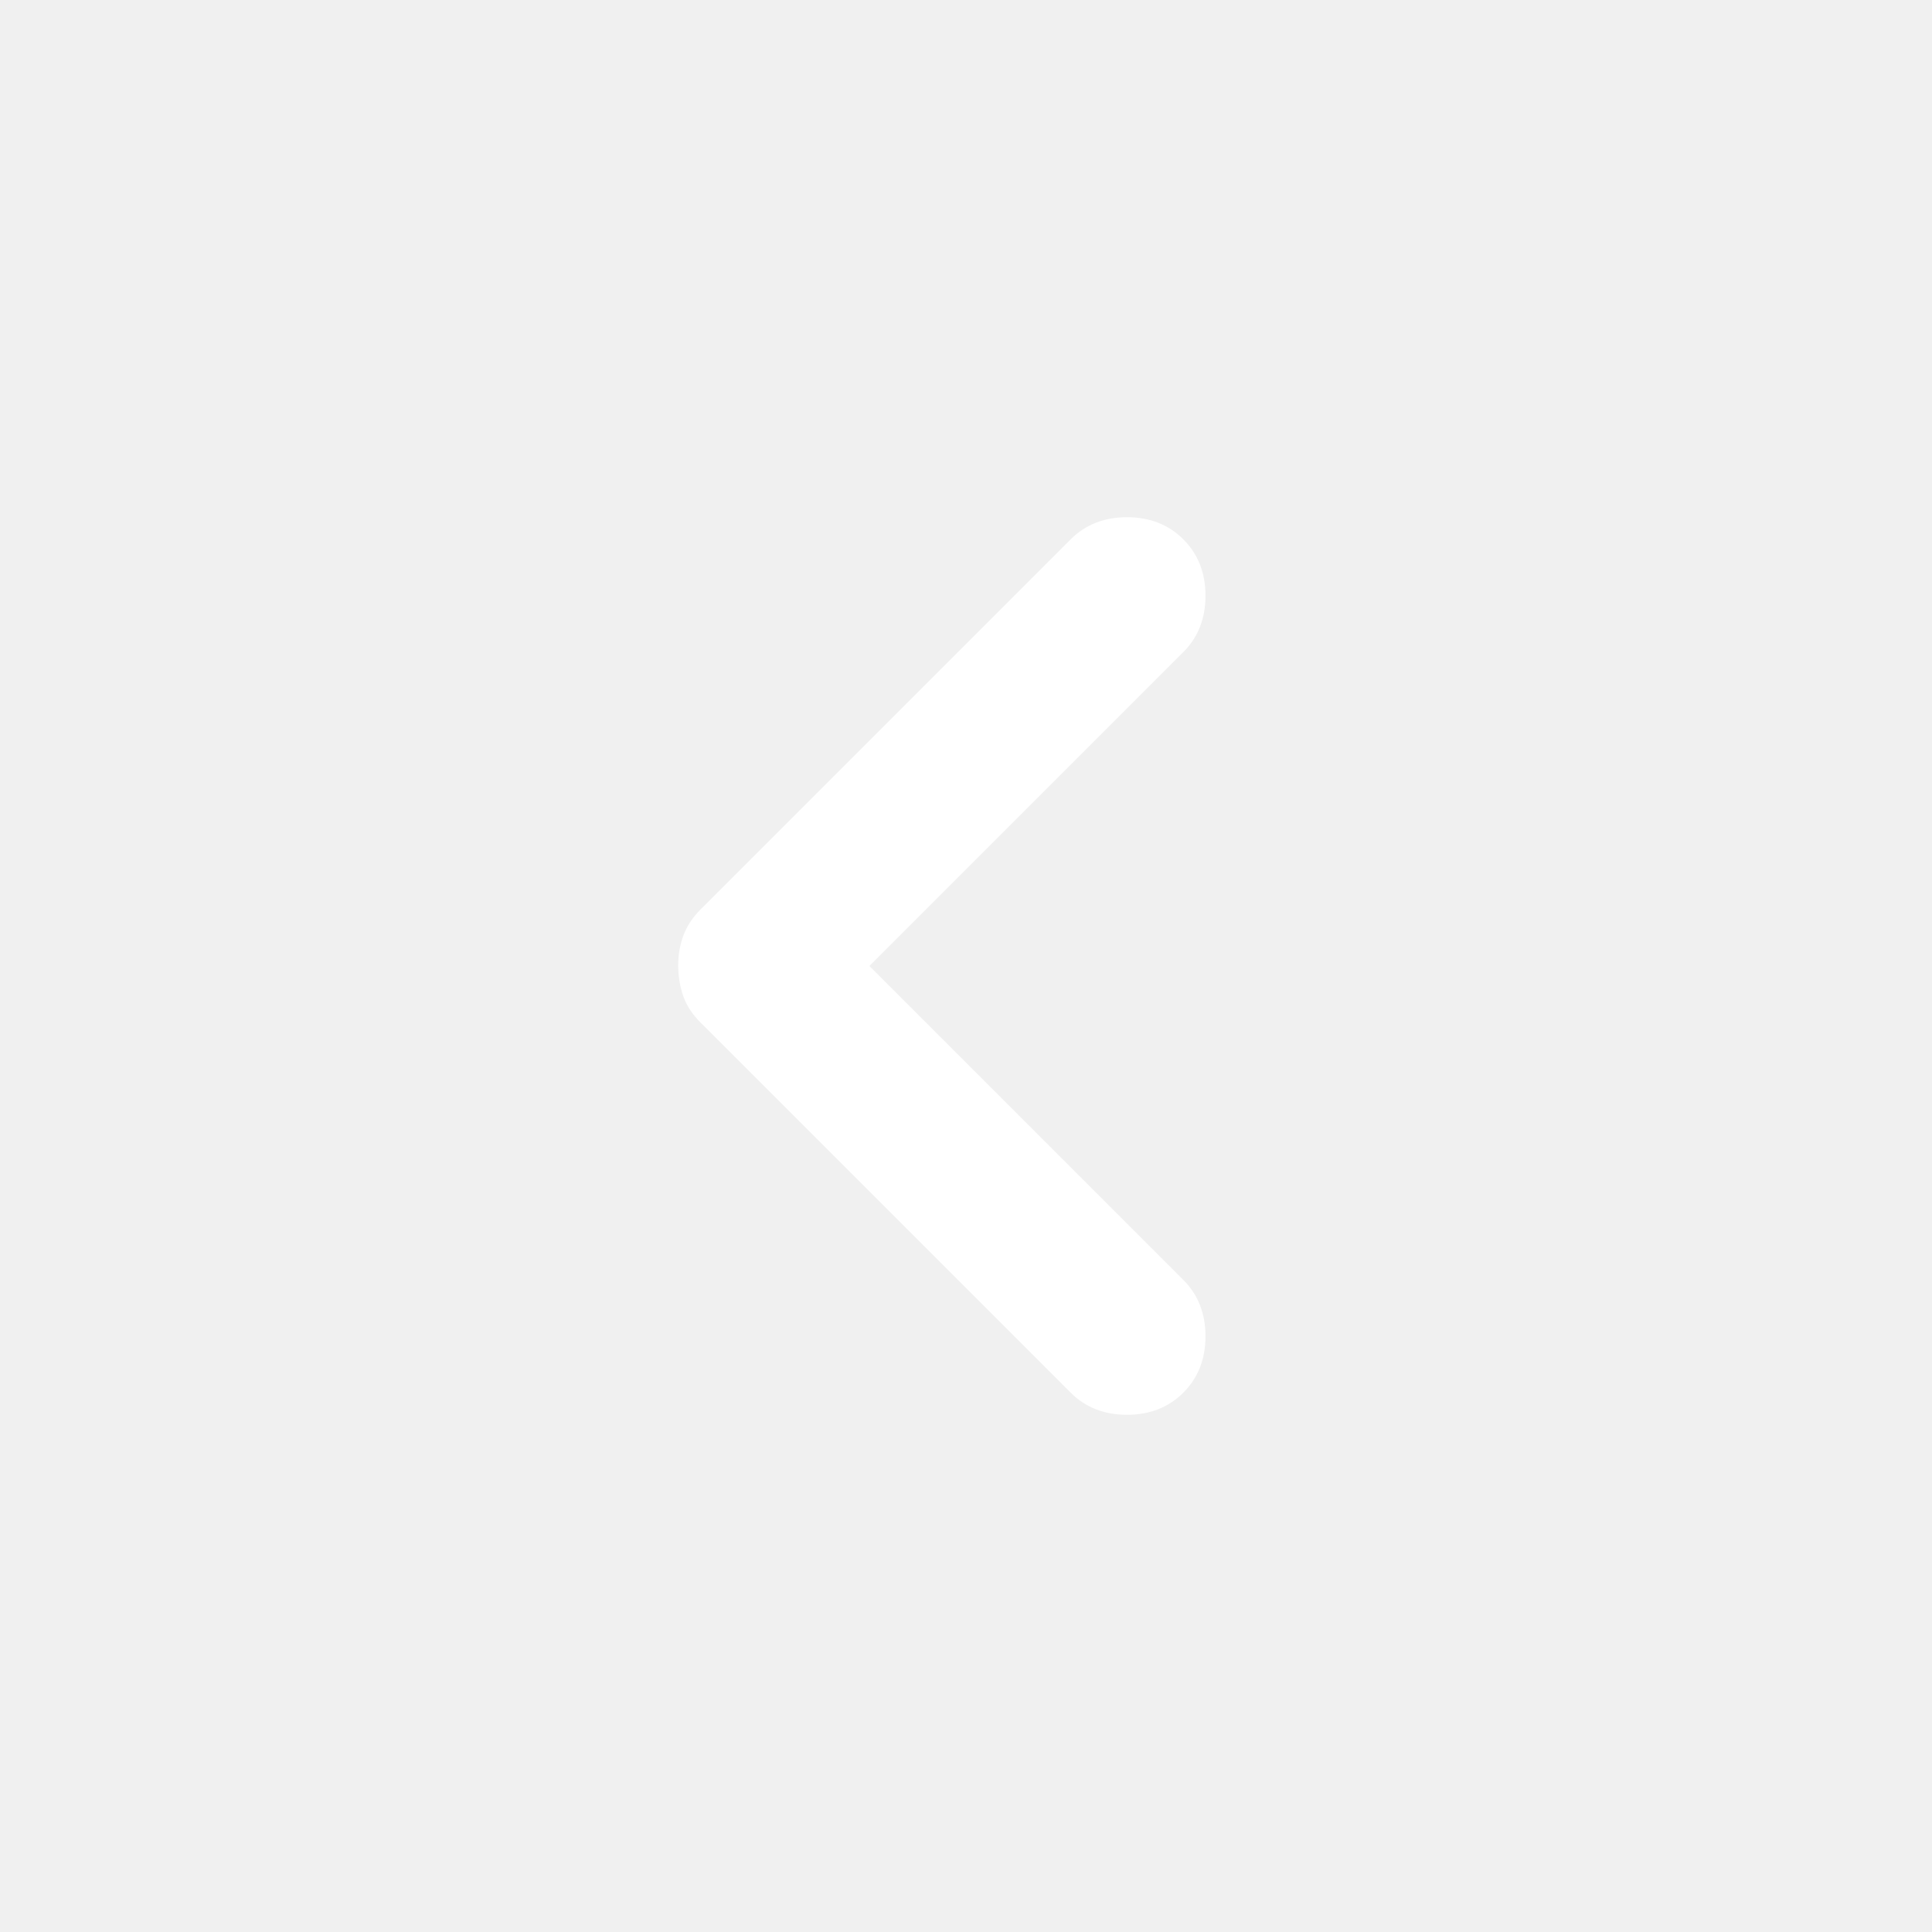
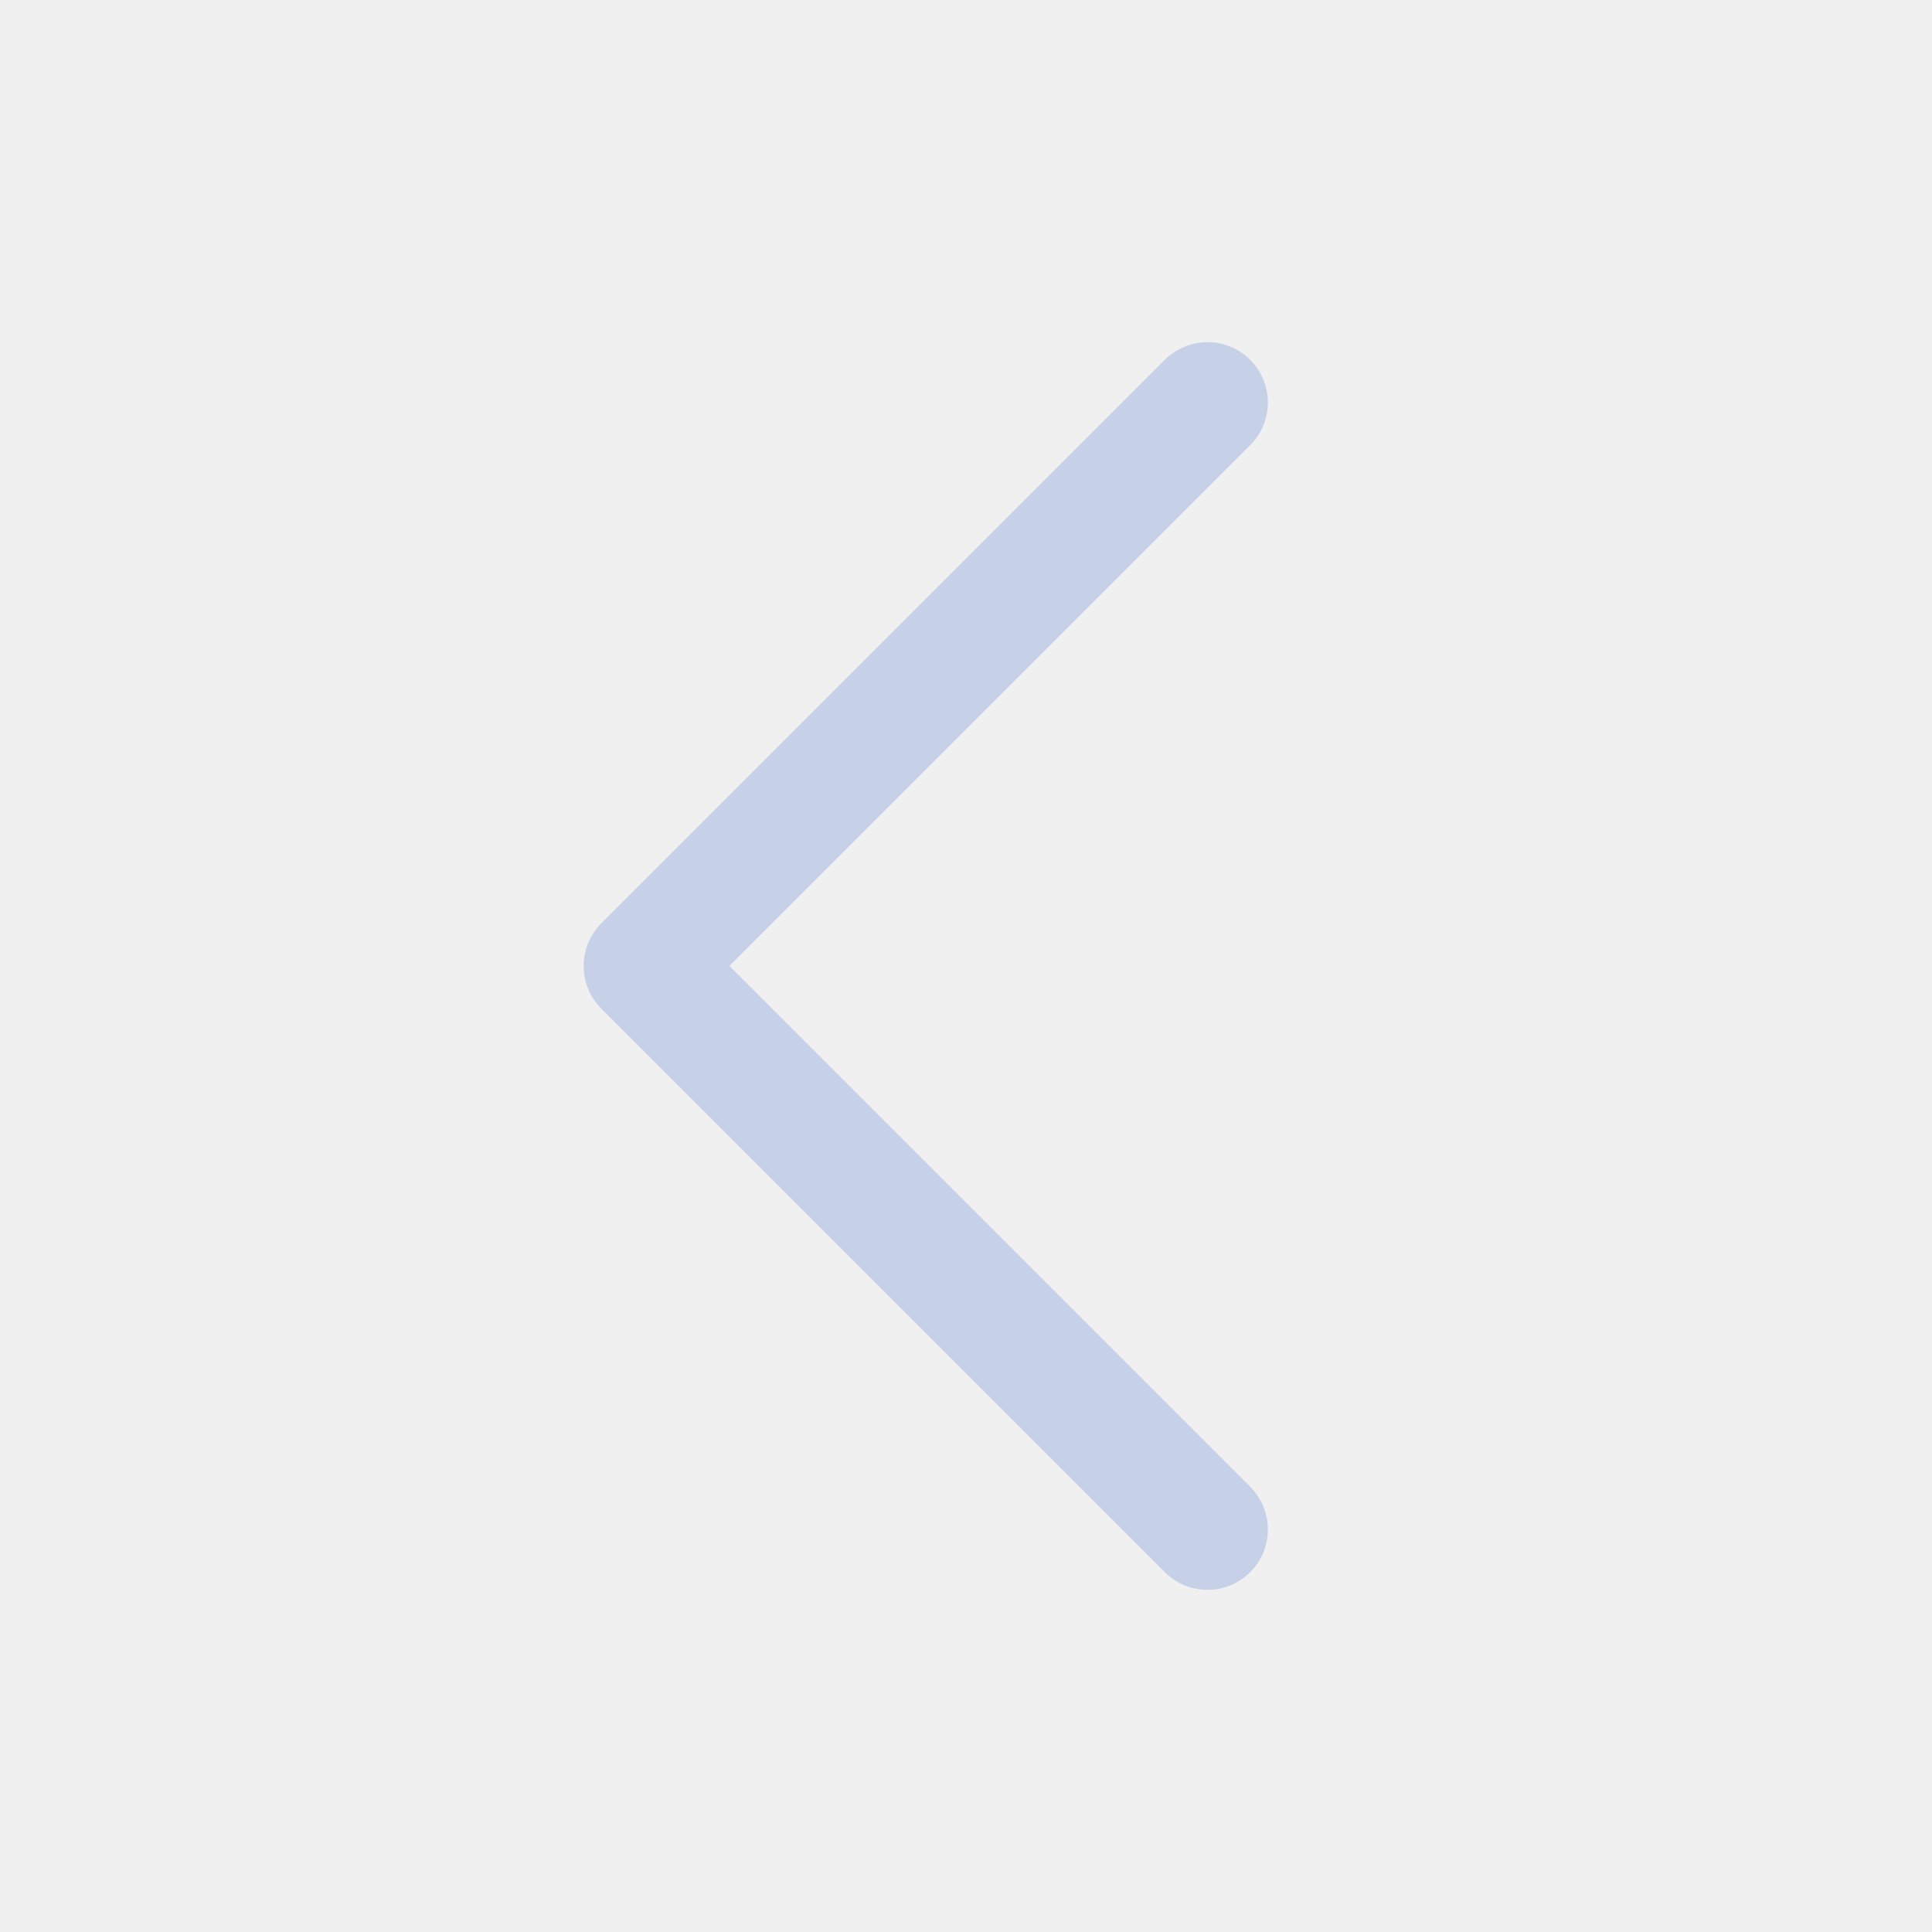
- <svg xmlns="http://www.w3.org/2000/svg" width="24" height="24" viewBox="0 0 24 24" fill="none">
-   <path d="M10.8 12L14.7 15.9C14.883 16.083 14.975 16.317 14.975 16.6C14.975 16.883 14.883 17.117 14.7 17.3C14.517 17.483 14.283 17.575 14 17.575C13.717 17.575 13.483 17.483 13.3 17.3L8.7 12.7C8.6 12.6 8.529 12.492 8.488 12.375C8.447 12.258 8.426 12.133 8.425 12C8.424 11.867 8.445 11.742 8.488 11.625C8.531 11.508 8.601 11.4 8.7 11.3L13.3 6.7C13.483 6.517 13.717 6.425 14 6.425C14.283 6.425 14.517 6.517 14.7 6.7C14.883 6.883 14.975 7.117 14.975 7.4C14.975 7.683 14.883 7.917 14.7 8.1L10.8 12Z" fill="white" />
+ <svg xmlns="http://www.w3.org/2000/svg" width="32" height="32" viewBox="0 0 32 32" fill="none">
+   <path d="M20 25.333L10.667 16L20 6.667" stroke="#C6D1E8" stroke-width="2" stroke-linecap="round" stroke-linejoin="round" />
</svg>
